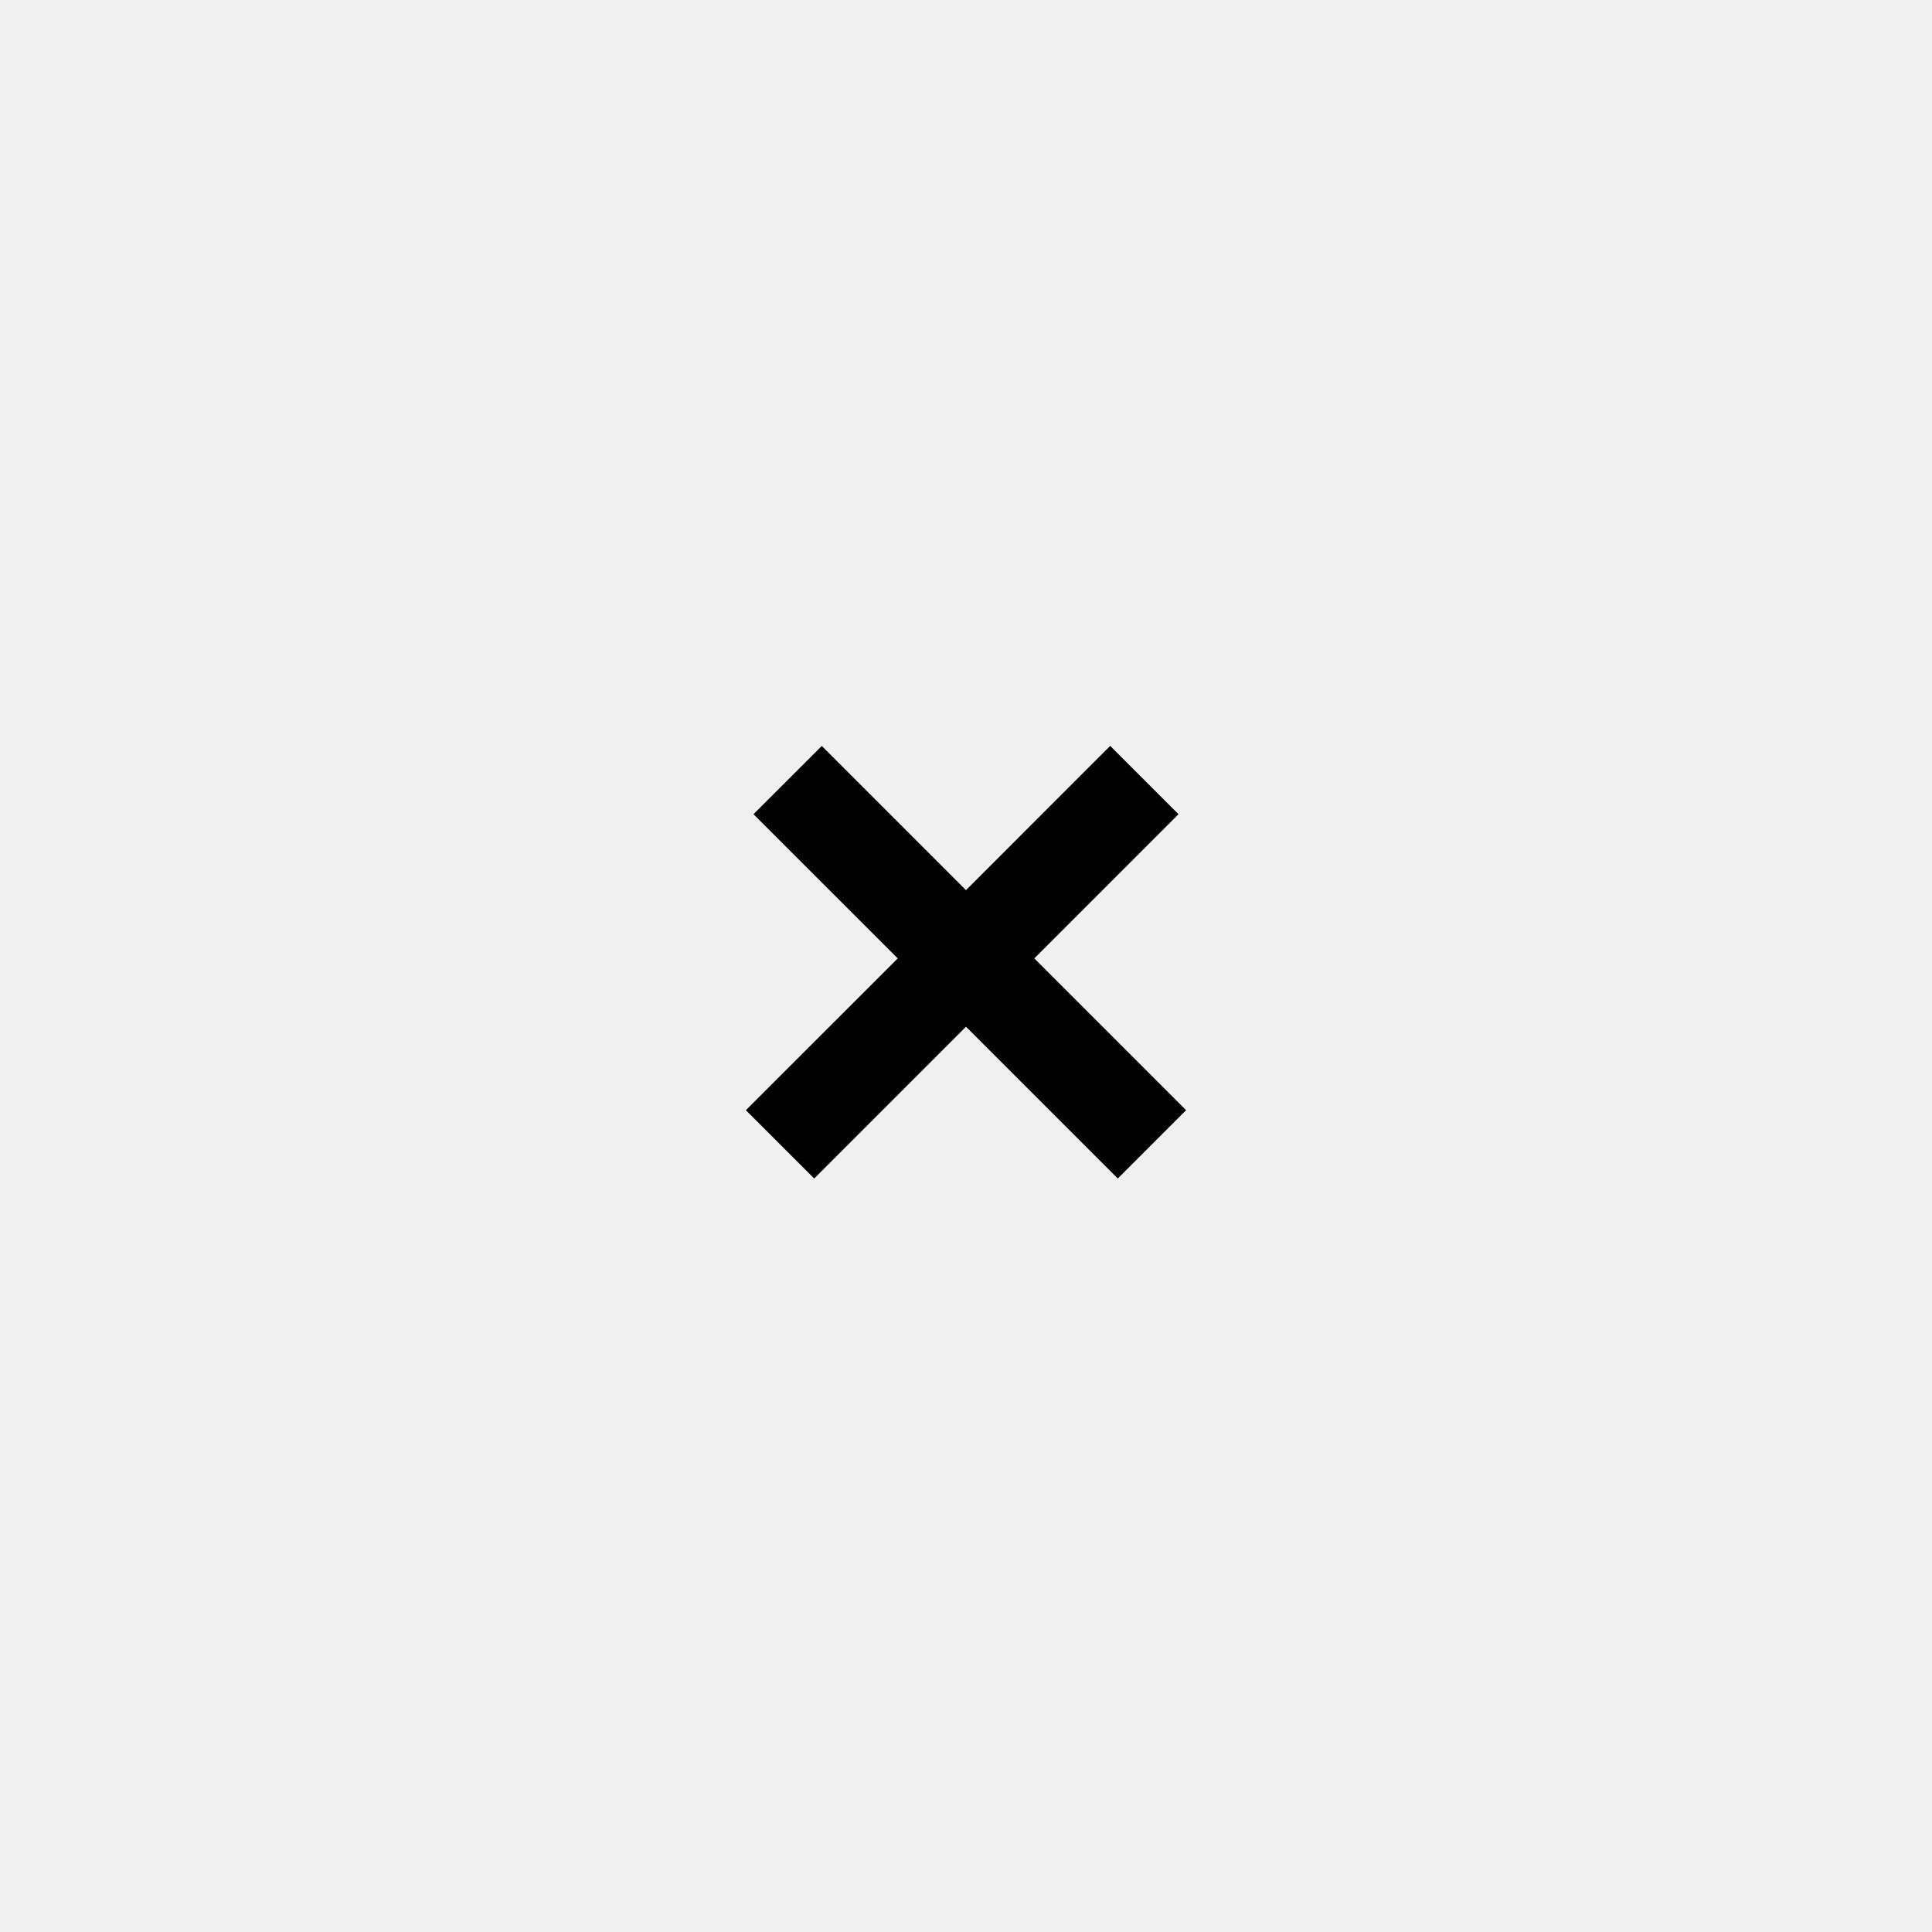
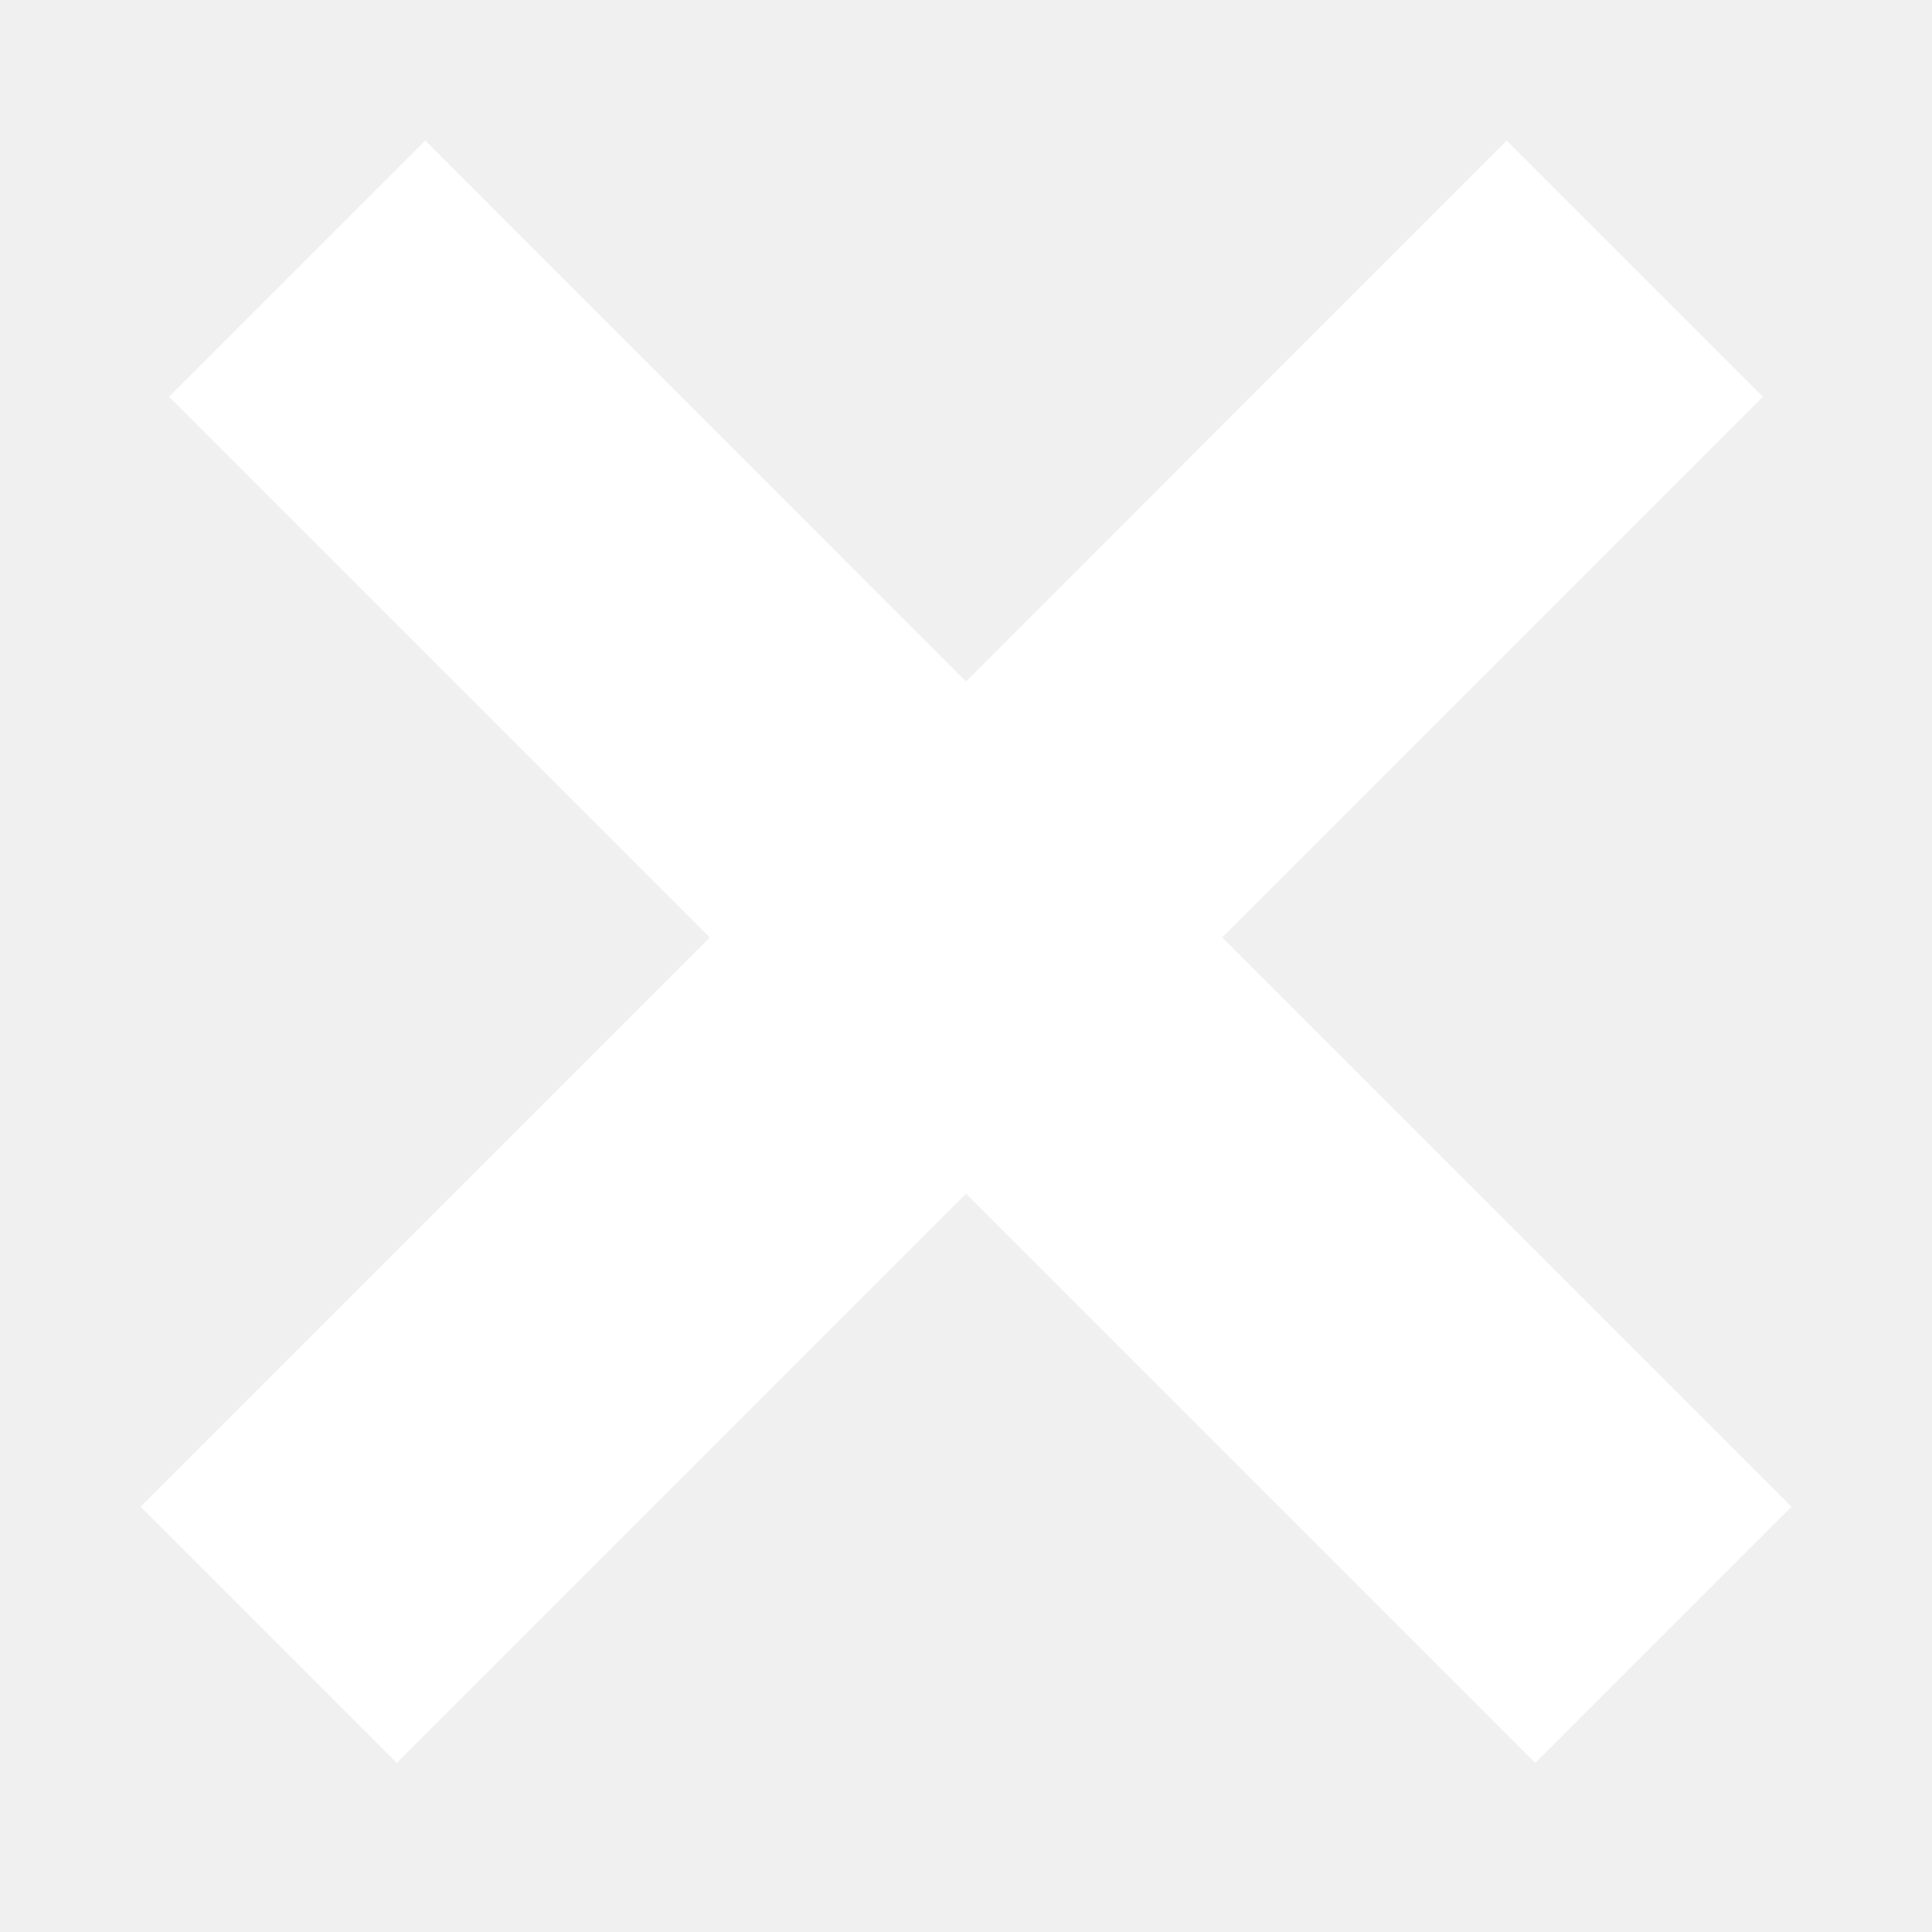
- <svg xmlns="http://www.w3.org/2000/svg" width="30" height="30" viewBox="0 0 30 30" fill="none">
-   <path fill-rule="evenodd" clip-rule="evenodd" d="M16.061 14.882L18.3 12.643L17.239 11.582L15 13.822L12.761 11.583L11.7 12.643L13.94 14.882L11.582 17.239L12.643 18.3L15 15.943L17.357 18.3L18.418 17.239L16.061 14.882Z" fill="black" />
+ <svg xmlns="http://www.w3.org/2000/svg" width="8" height="8" viewBox="0 0 8 8" fill="none">
+   <path fill-rule="evenodd" clip-rule="evenodd" d="M4 4.943L6.357 7.3L7.418 6.239L5.061 3.882L7.3 1.643L6.239 0.582L4 2.822L1.761 0.582L0.7 1.643L2.939 3.882L0.582 6.239L1.643 7.3L4 4.943Z" fill="white" />
</svg>
